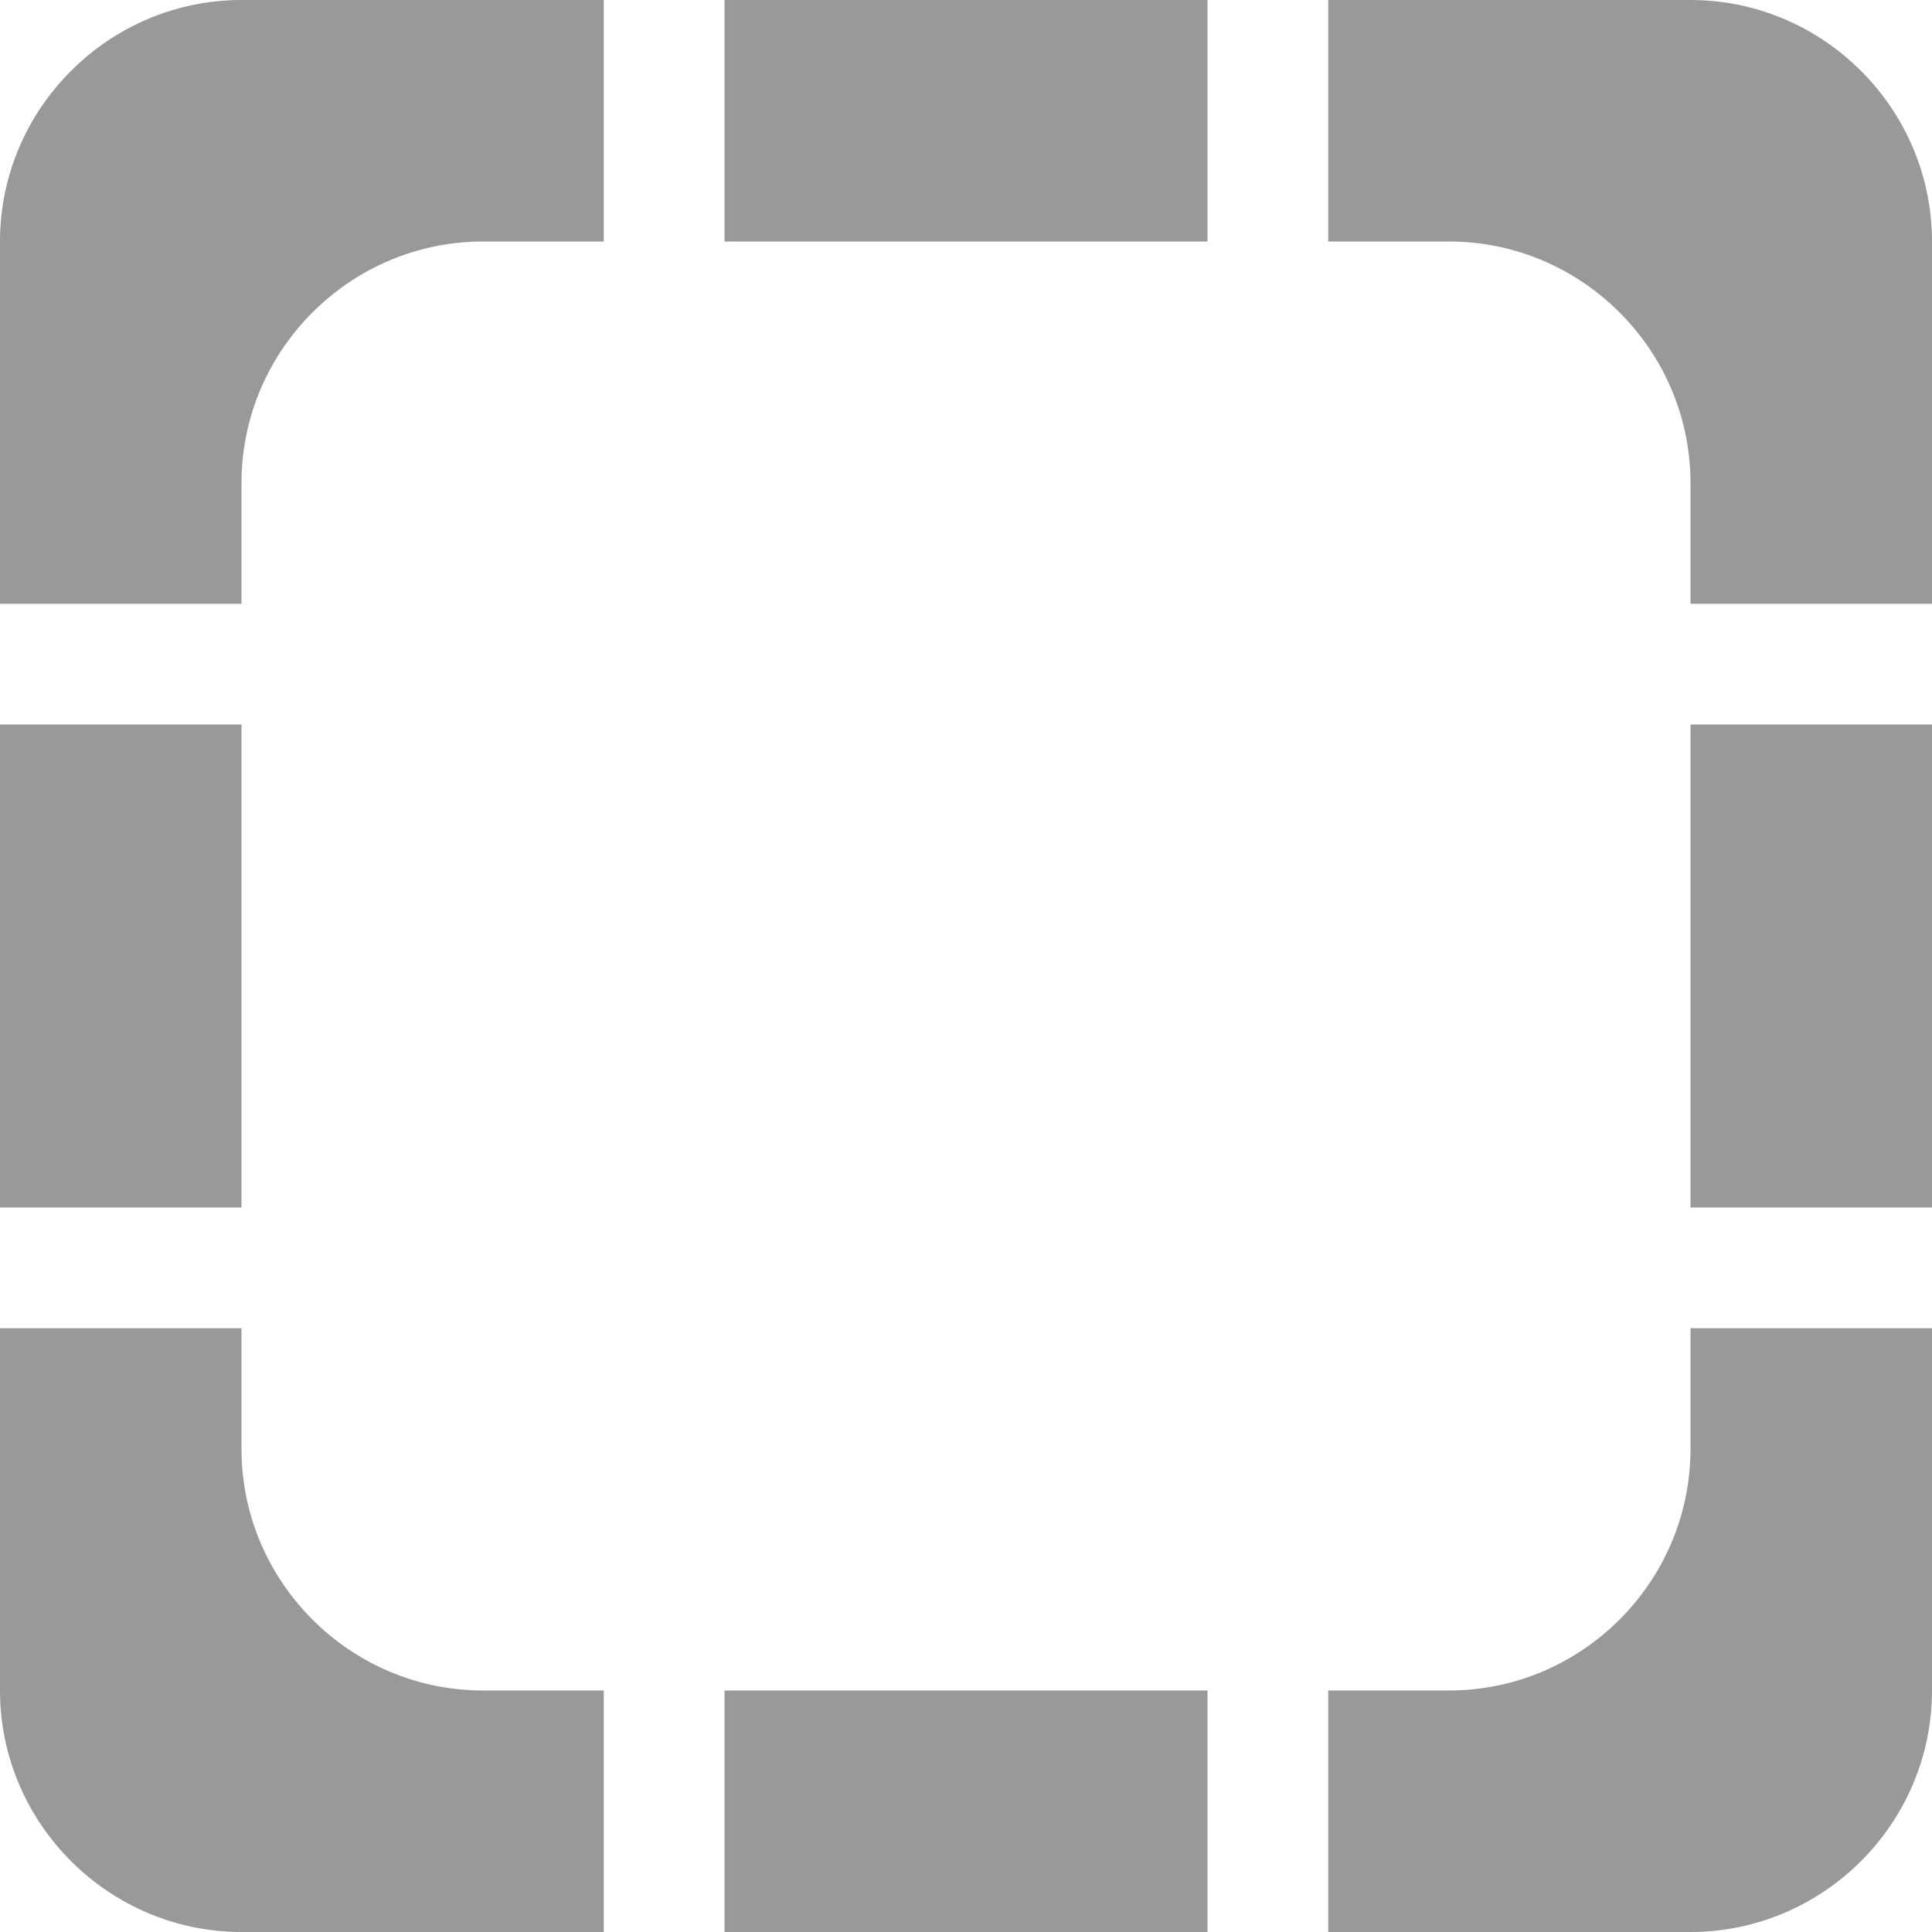
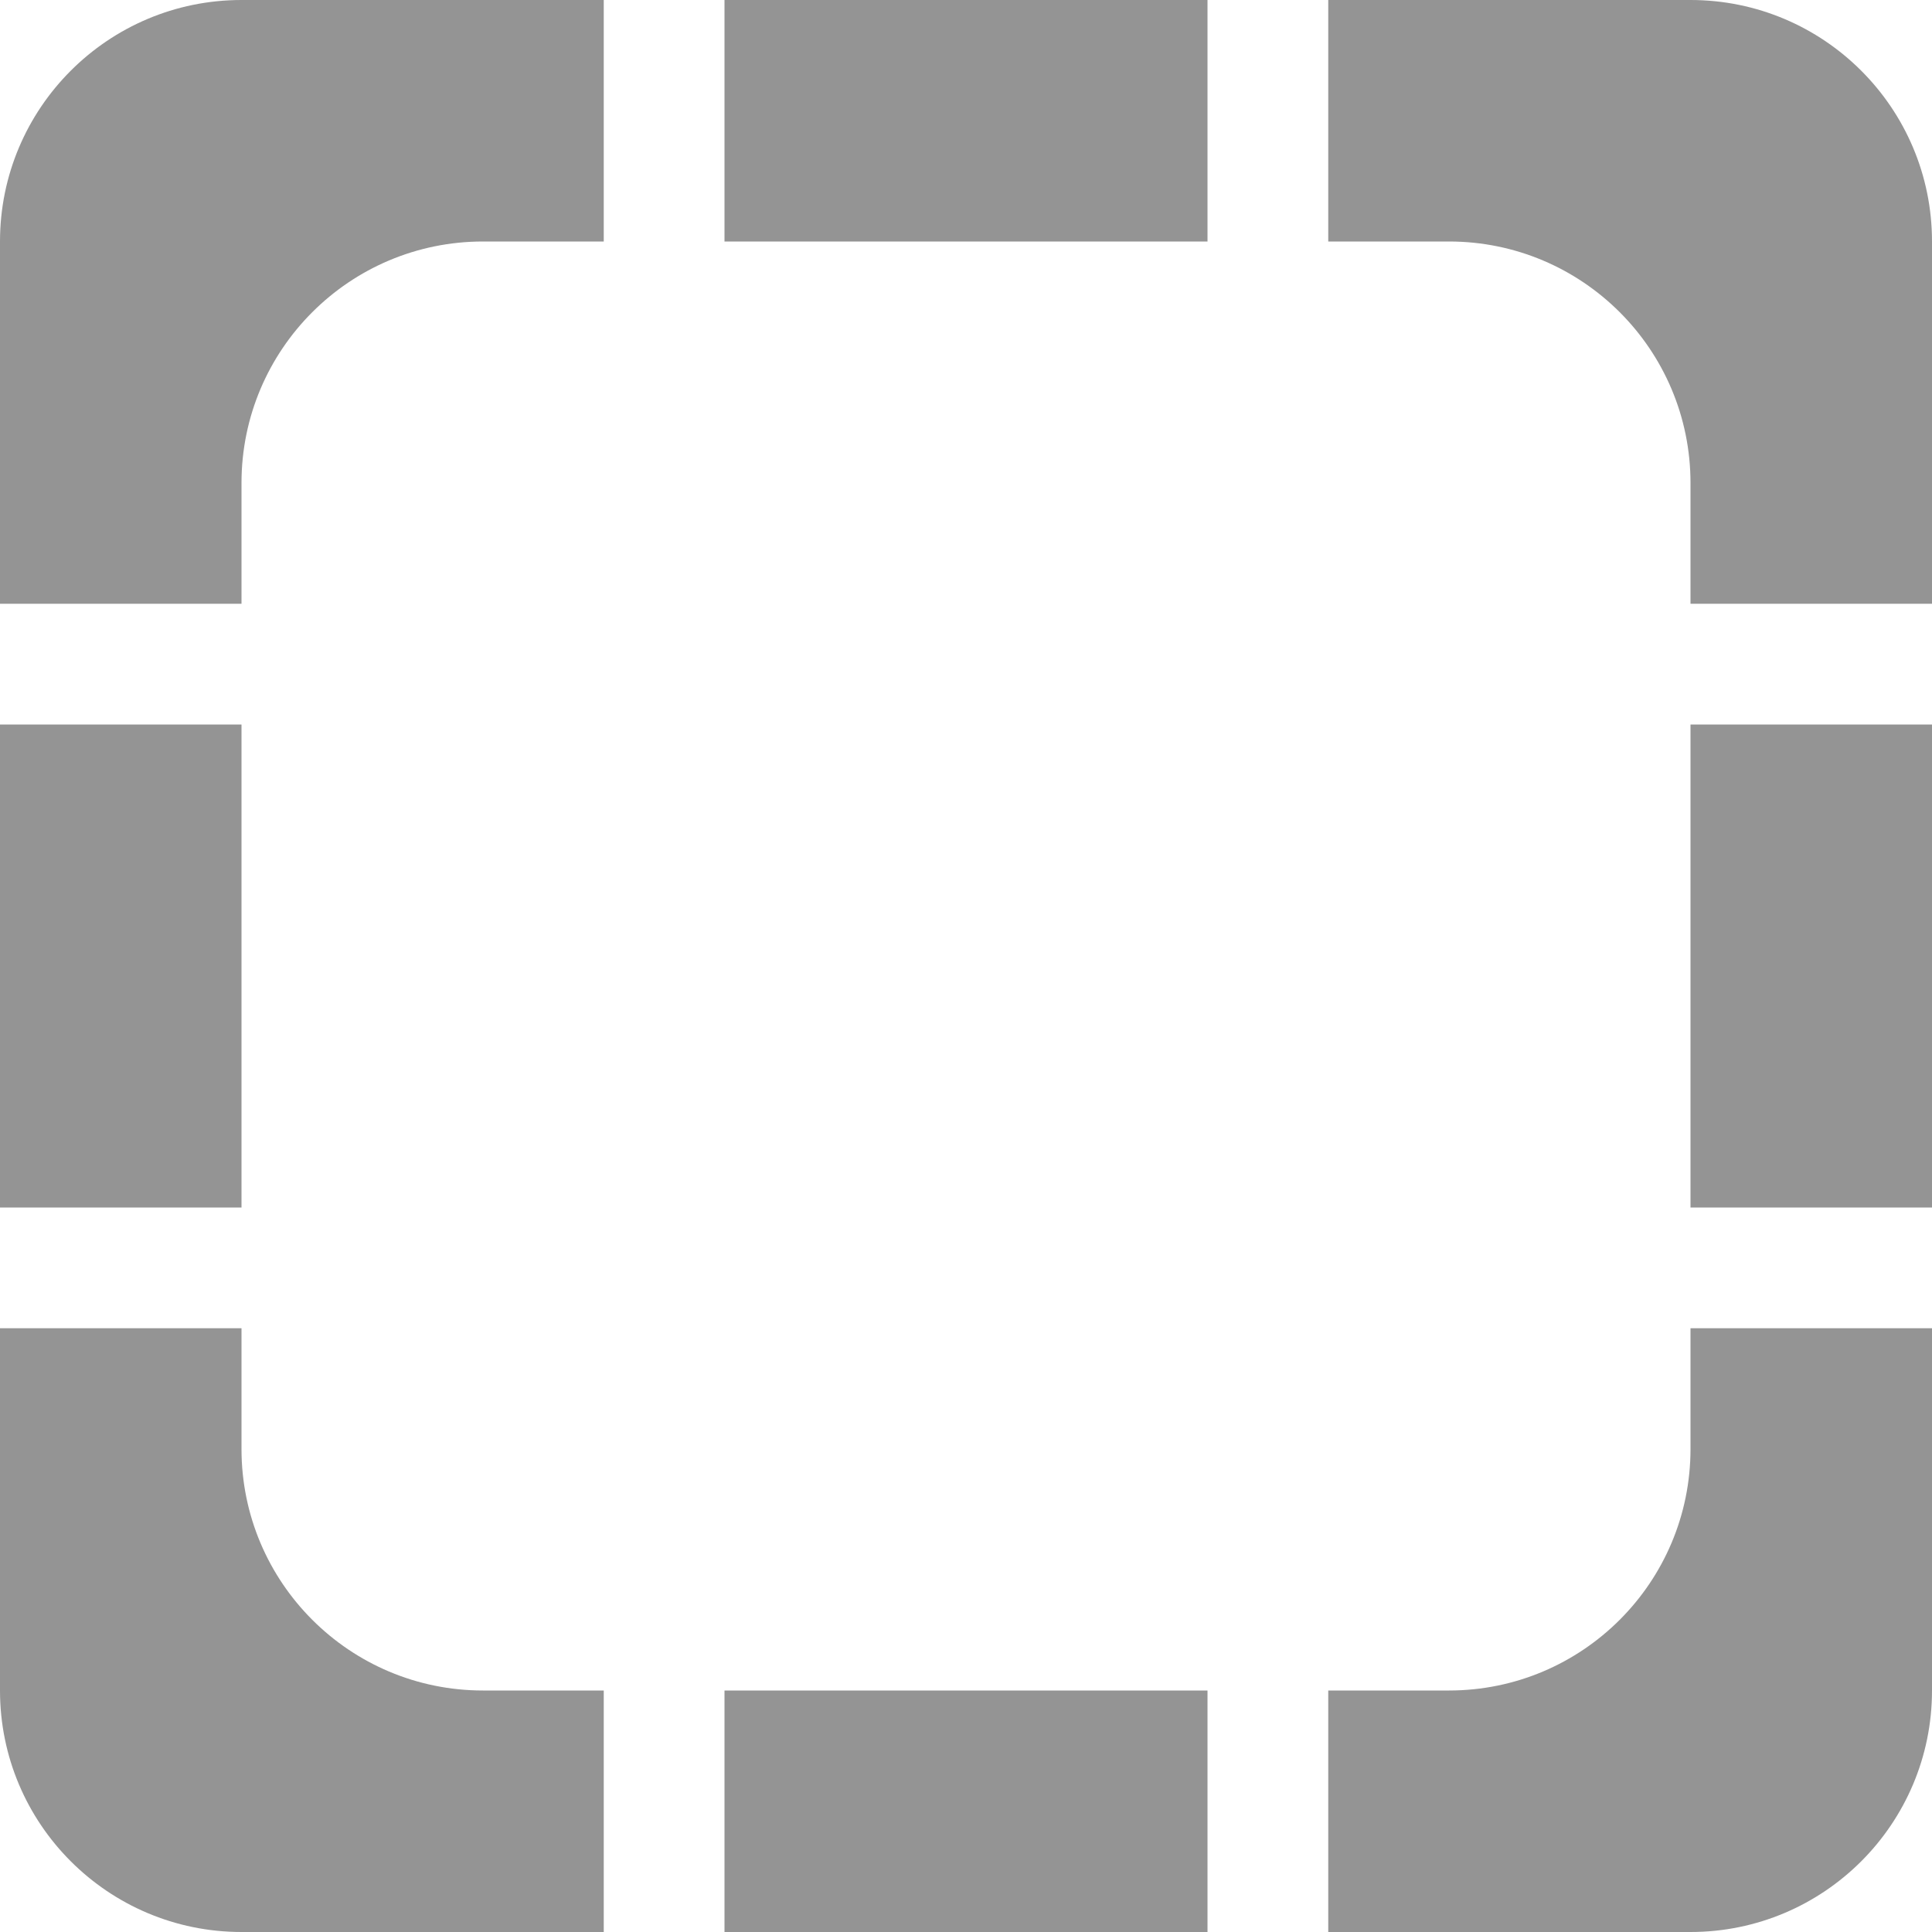
- <svg xmlns="http://www.w3.org/2000/svg" width="16" height="16" viewBox="0 0 16 16" preserveAspectRatio="xMinYMid meet" overflow="visible">
-   <path d="M10 0v2H6V0h4zm1 2h1c1.1 0 2 .9 2 2v1h2V2c0-1.1-.9-2-2-2h-3v2zm5 4h-2v4h2V6zm-2 5v1c0 1.1-.9 2-2 2h-1v2h3c1.1 0 2-.9 2-2v-3h-2zm-4 5v-2H6v2h4zm-5-2H4c-1.1 0-2-.9-2-2v-1H0v3c0 1.1.9 2 2 2h3v-2zm-5-4h2V6H0v4zm2-5V4c0-1.1.9-2 2-2h1V0H2C.9 0 0 .9 0 2v3h2z" fill="#999" />
+ <svg xmlns="http://www.w3.org/2000/svg" viewBox="0 0 16 16" preserveAspectRatio="xMinYMid meet">
+   <path d="M10,0V2H6V0Zm1,2h1a2,2,0,0,1,2,2V5h2V2a2,2,0,0,0-2-2H11Zm5,4H14v4h2Zm-2,5v1a2,2,0,0,1-2,2H11v2h3a2,2,0,0,0,2-2V11Zm-4,5V14H6v2ZM5,14H4a2,2,0,0,1-2-2V11H0v3a2,2,0,0,0,2,2H5ZM0,10H2V6H0ZM2,5V4A2,2,0,0,1,4,2H5V0H2A2,2,0,0,0,0,2V5Z" fill="#949494" />
</svg>
